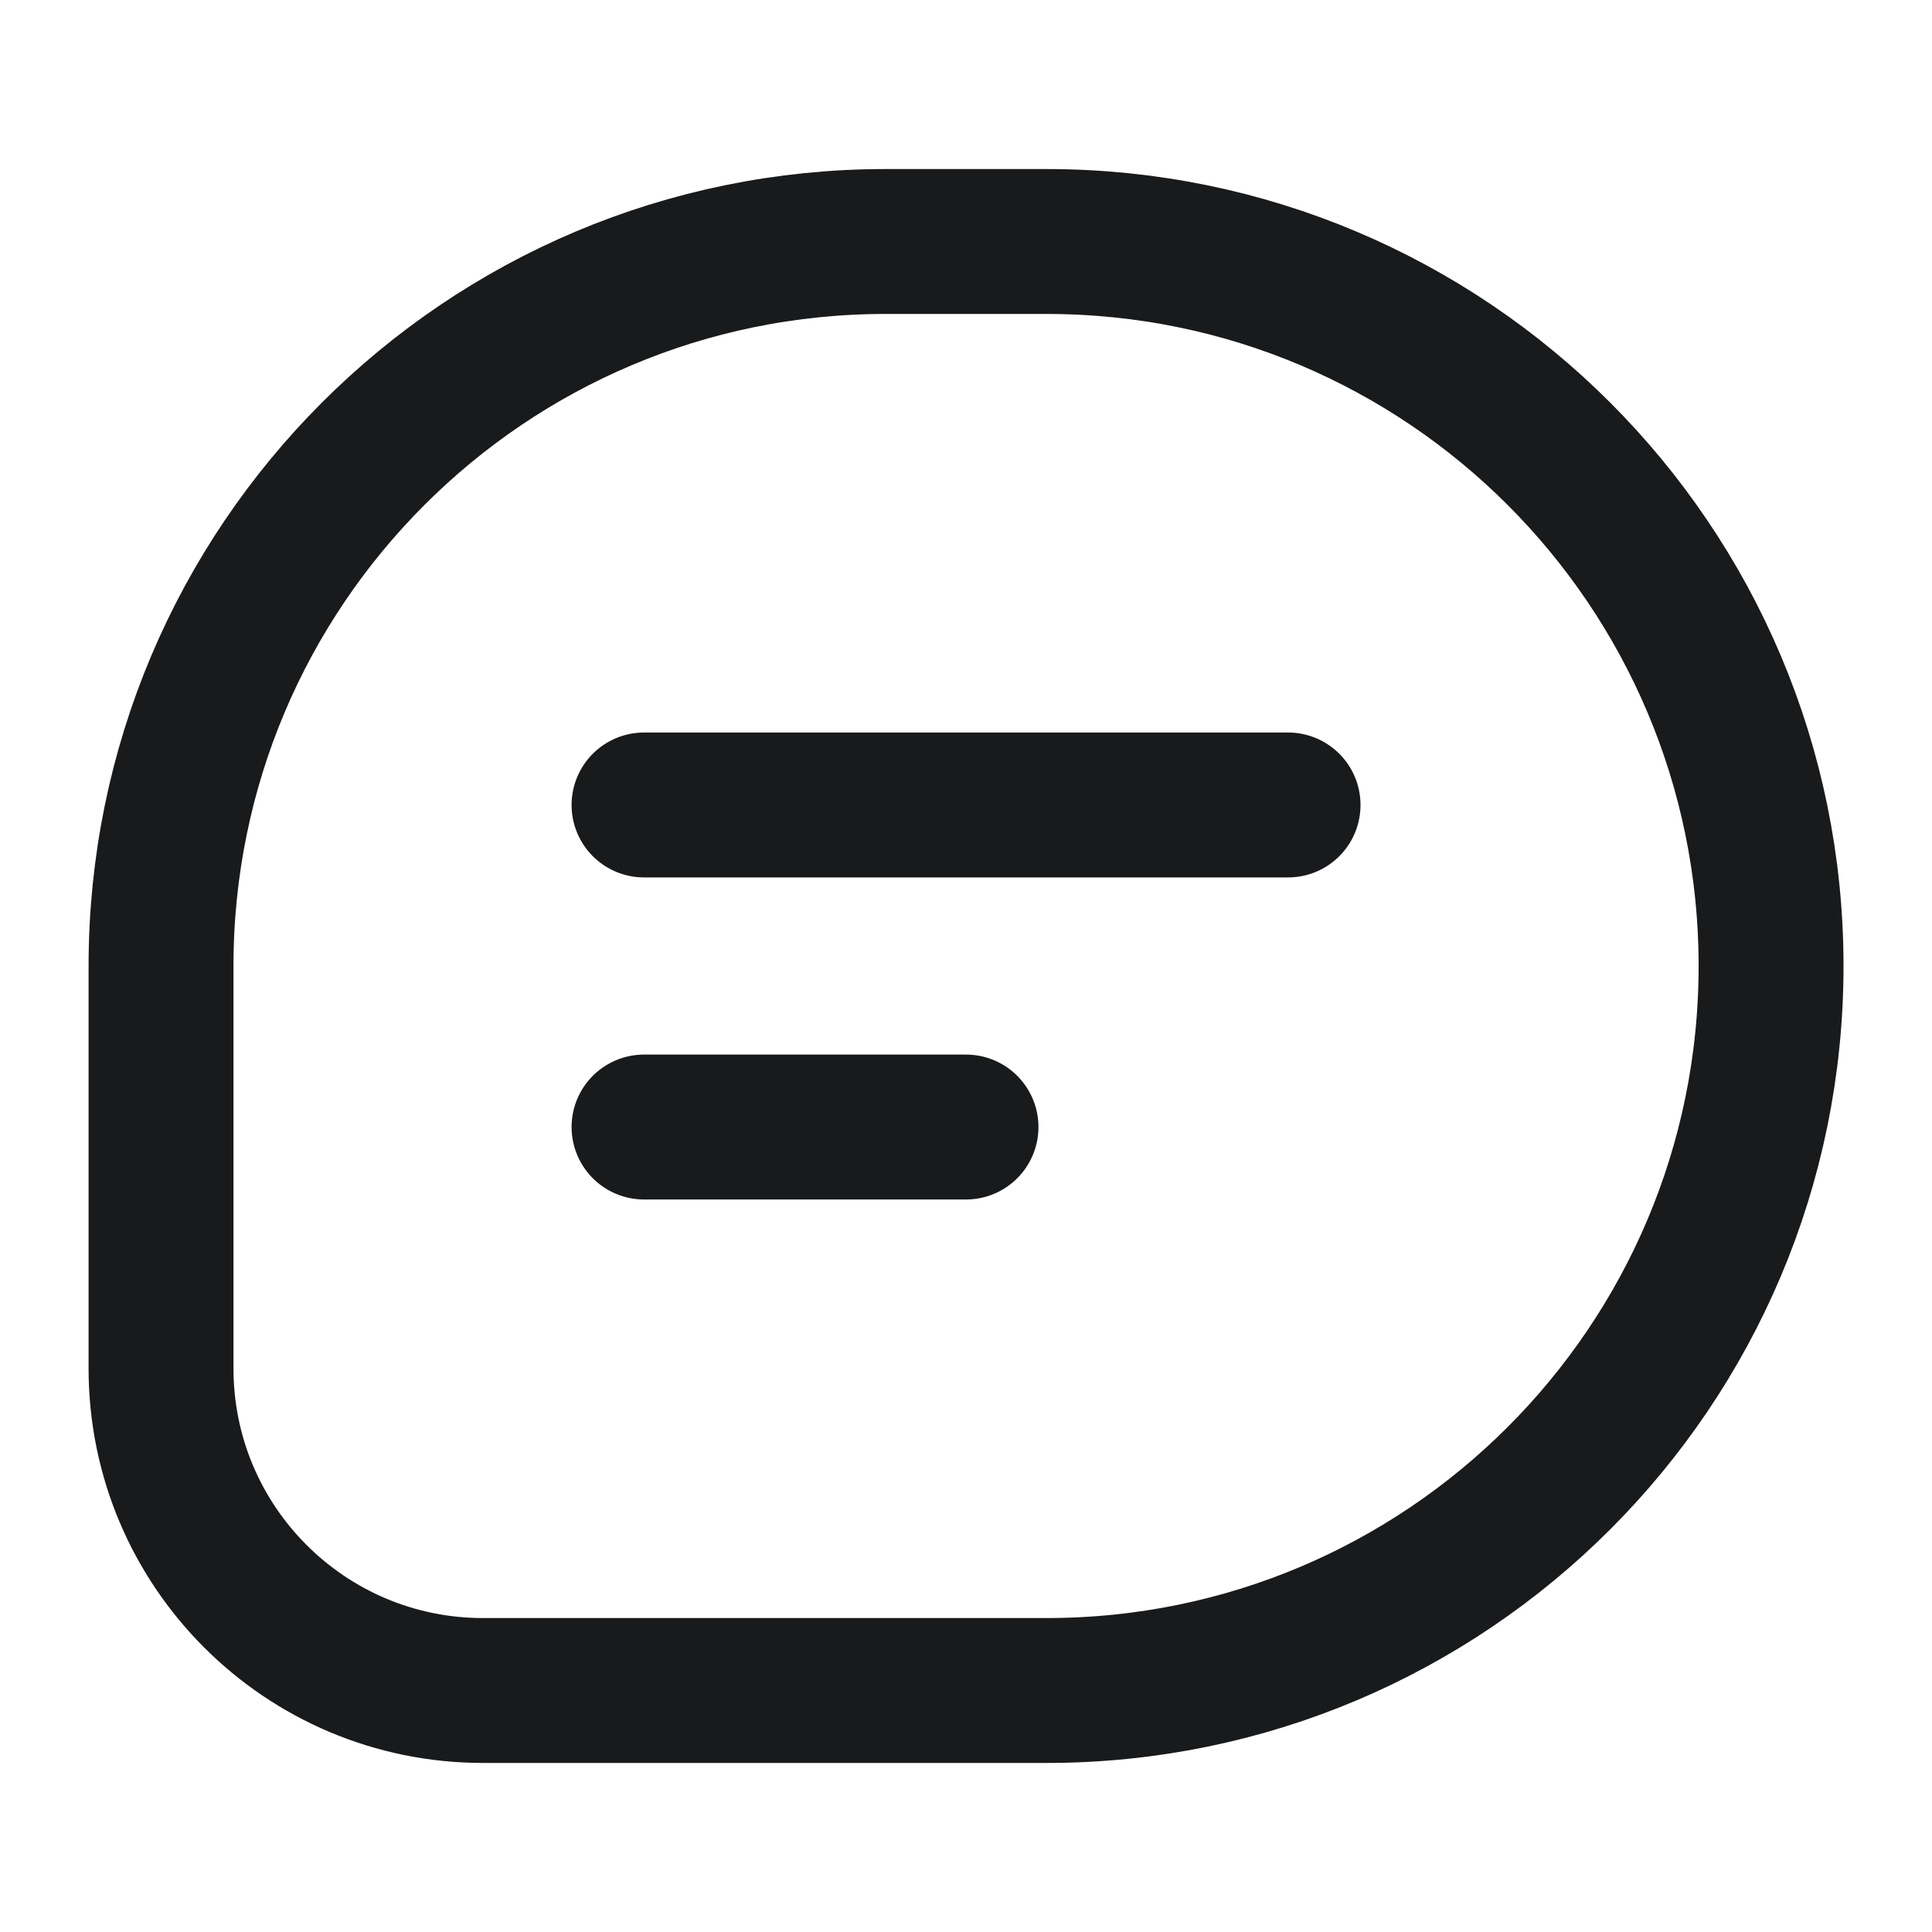
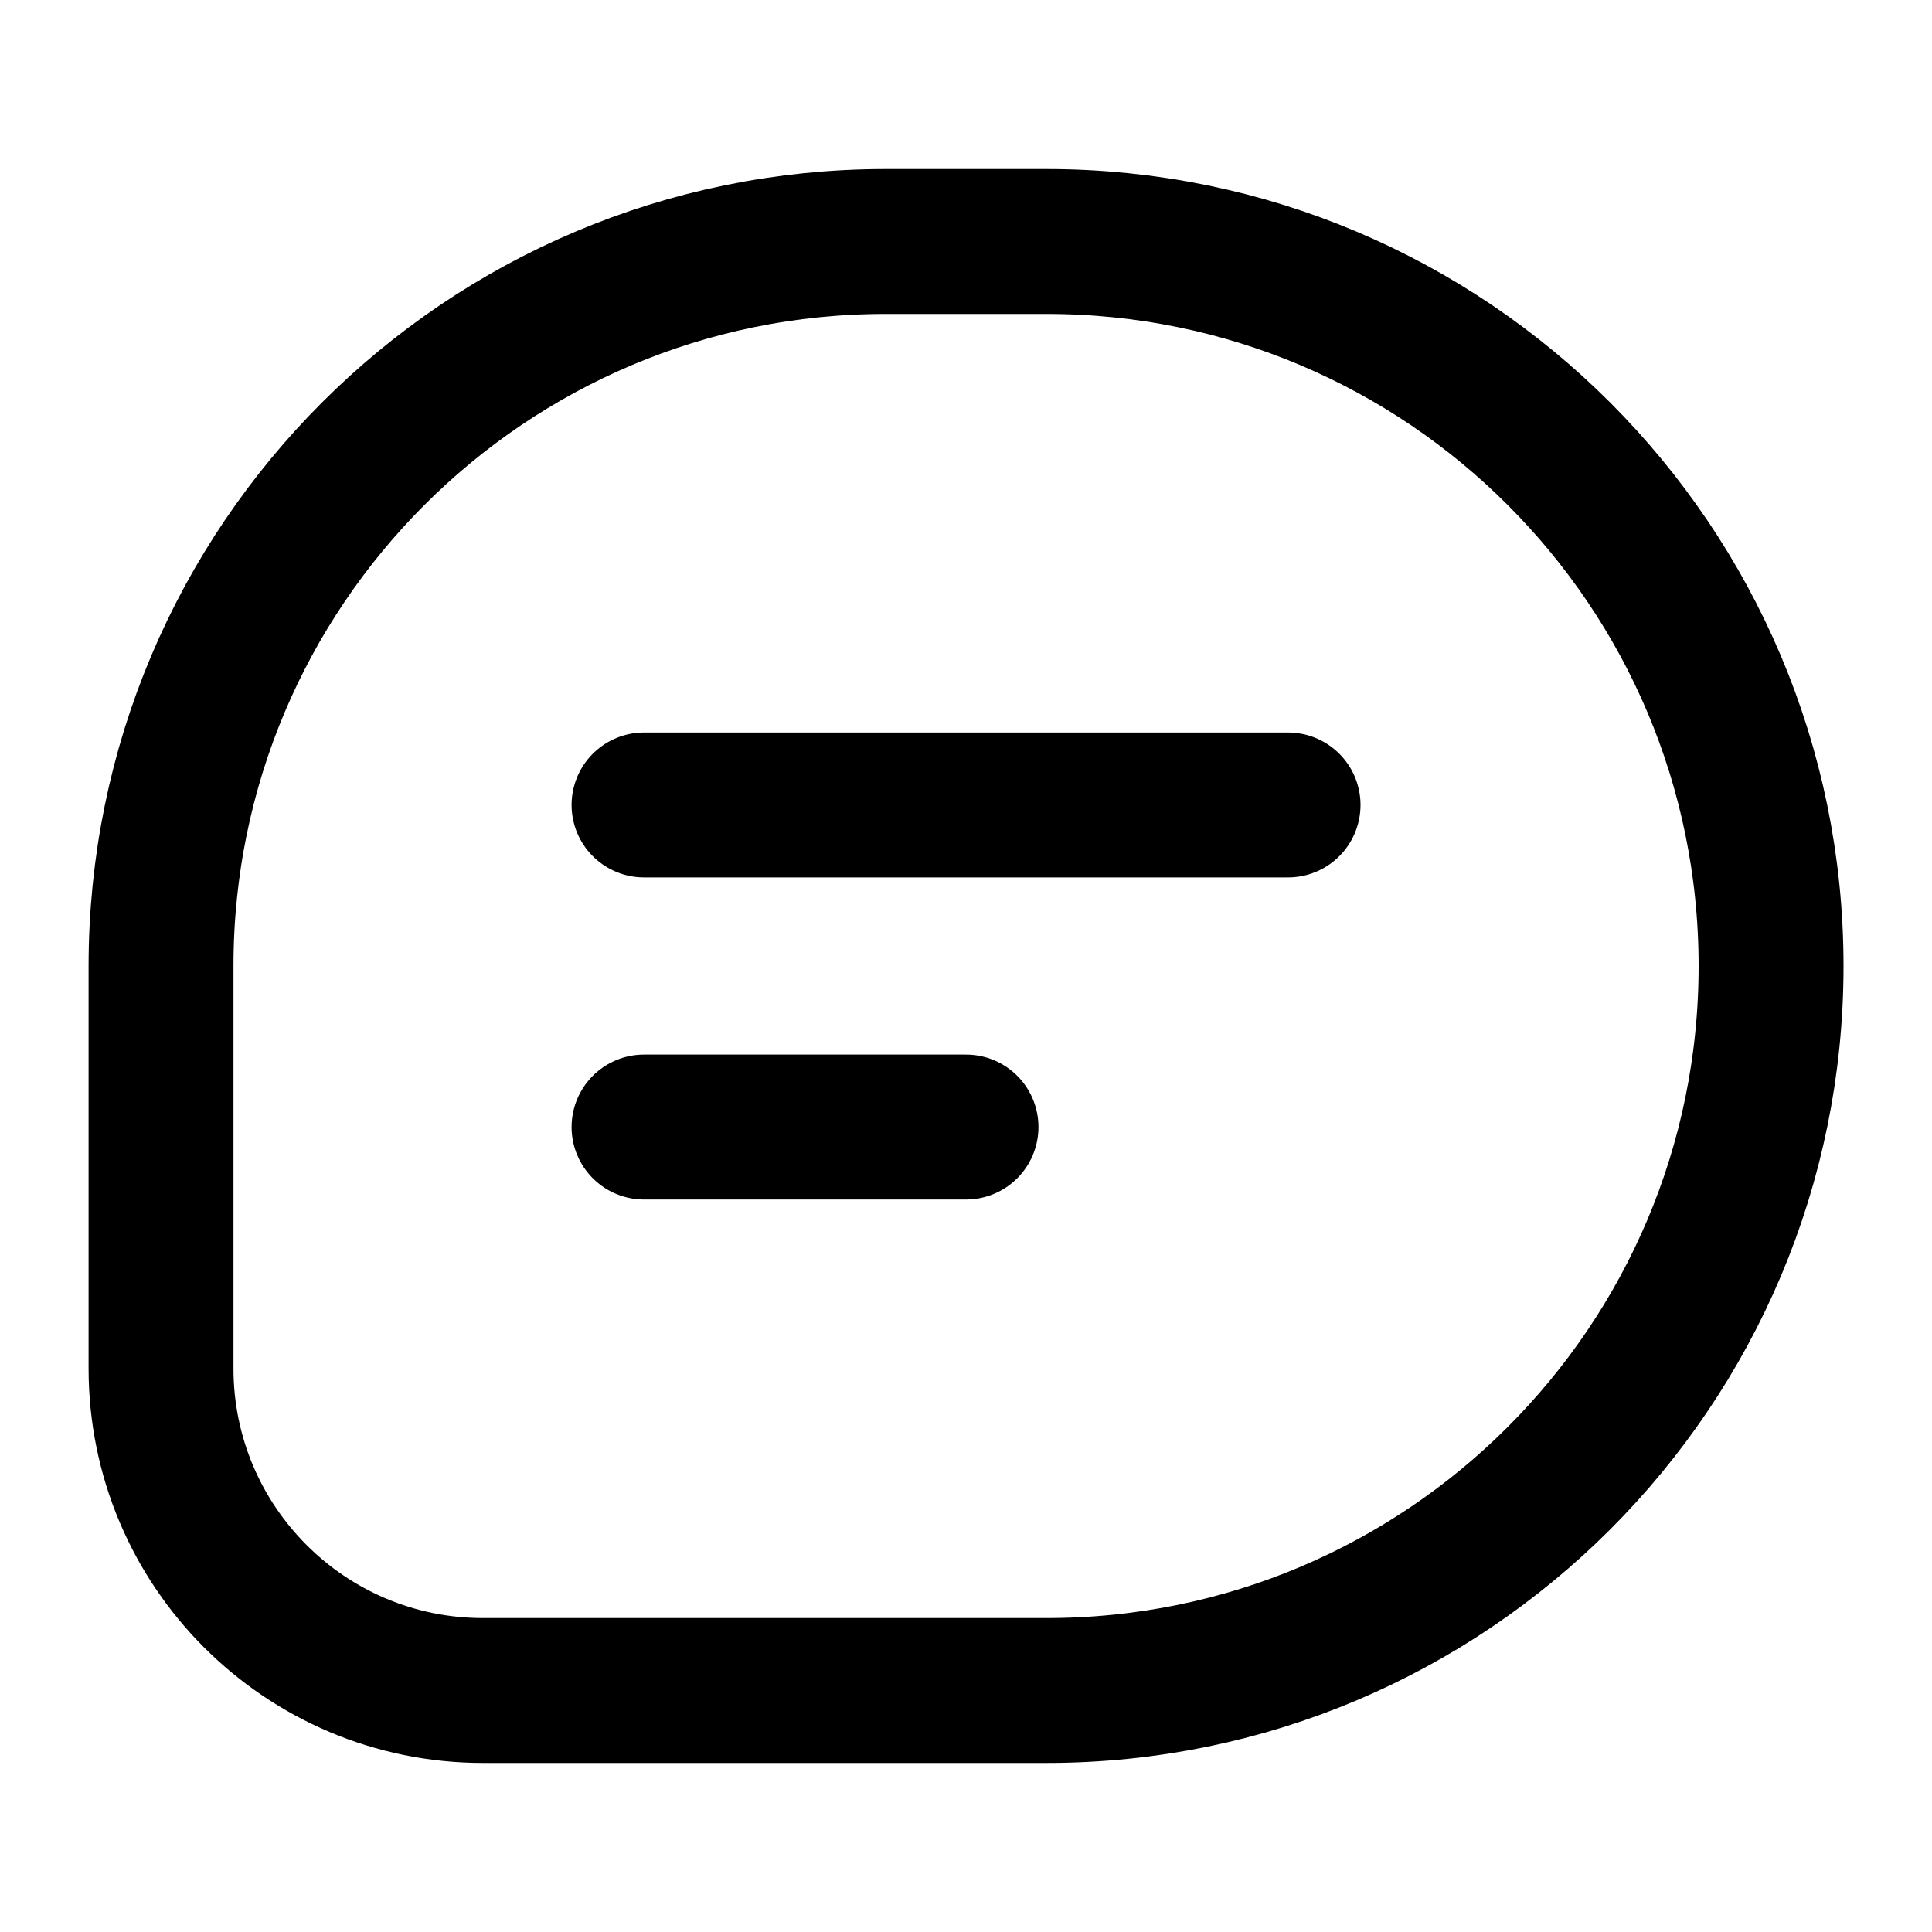
<svg xmlns="http://www.w3.org/2000/svg" viewBox="0 0 20 20" fill="none">
-   <path d="M6.667 8.333H13.334M6.667 11.667H10M9.167 2.5H10.834C14.976 2.5 18.334 5.858 18.334 10C18.334 14.142 14.976 17.5 10.834 17.5H5C3.159 17.5 1.667 16.008 1.667 14.167V10C1.667 5.858 5.025 2.5 9.167 2.5Z" stroke="#191A1B" stroke-width="1.5" stroke-linecap="round" />
+   <path d="M6.667 8.333H13.334M6.667 11.667H10M9.167 2.5H10.834C14.976 2.5 18.334 5.858 18.334 10C18.334 14.142 14.976 17.5 10.834 17.5H5C3.159 17.5 1.667 16.008 1.667 14.167V10C1.667 5.858 5.025 2.5 9.167 2.5Z" stroke="currentColor" stroke-width="1.5" stroke-linecap="round" />
</svg>
